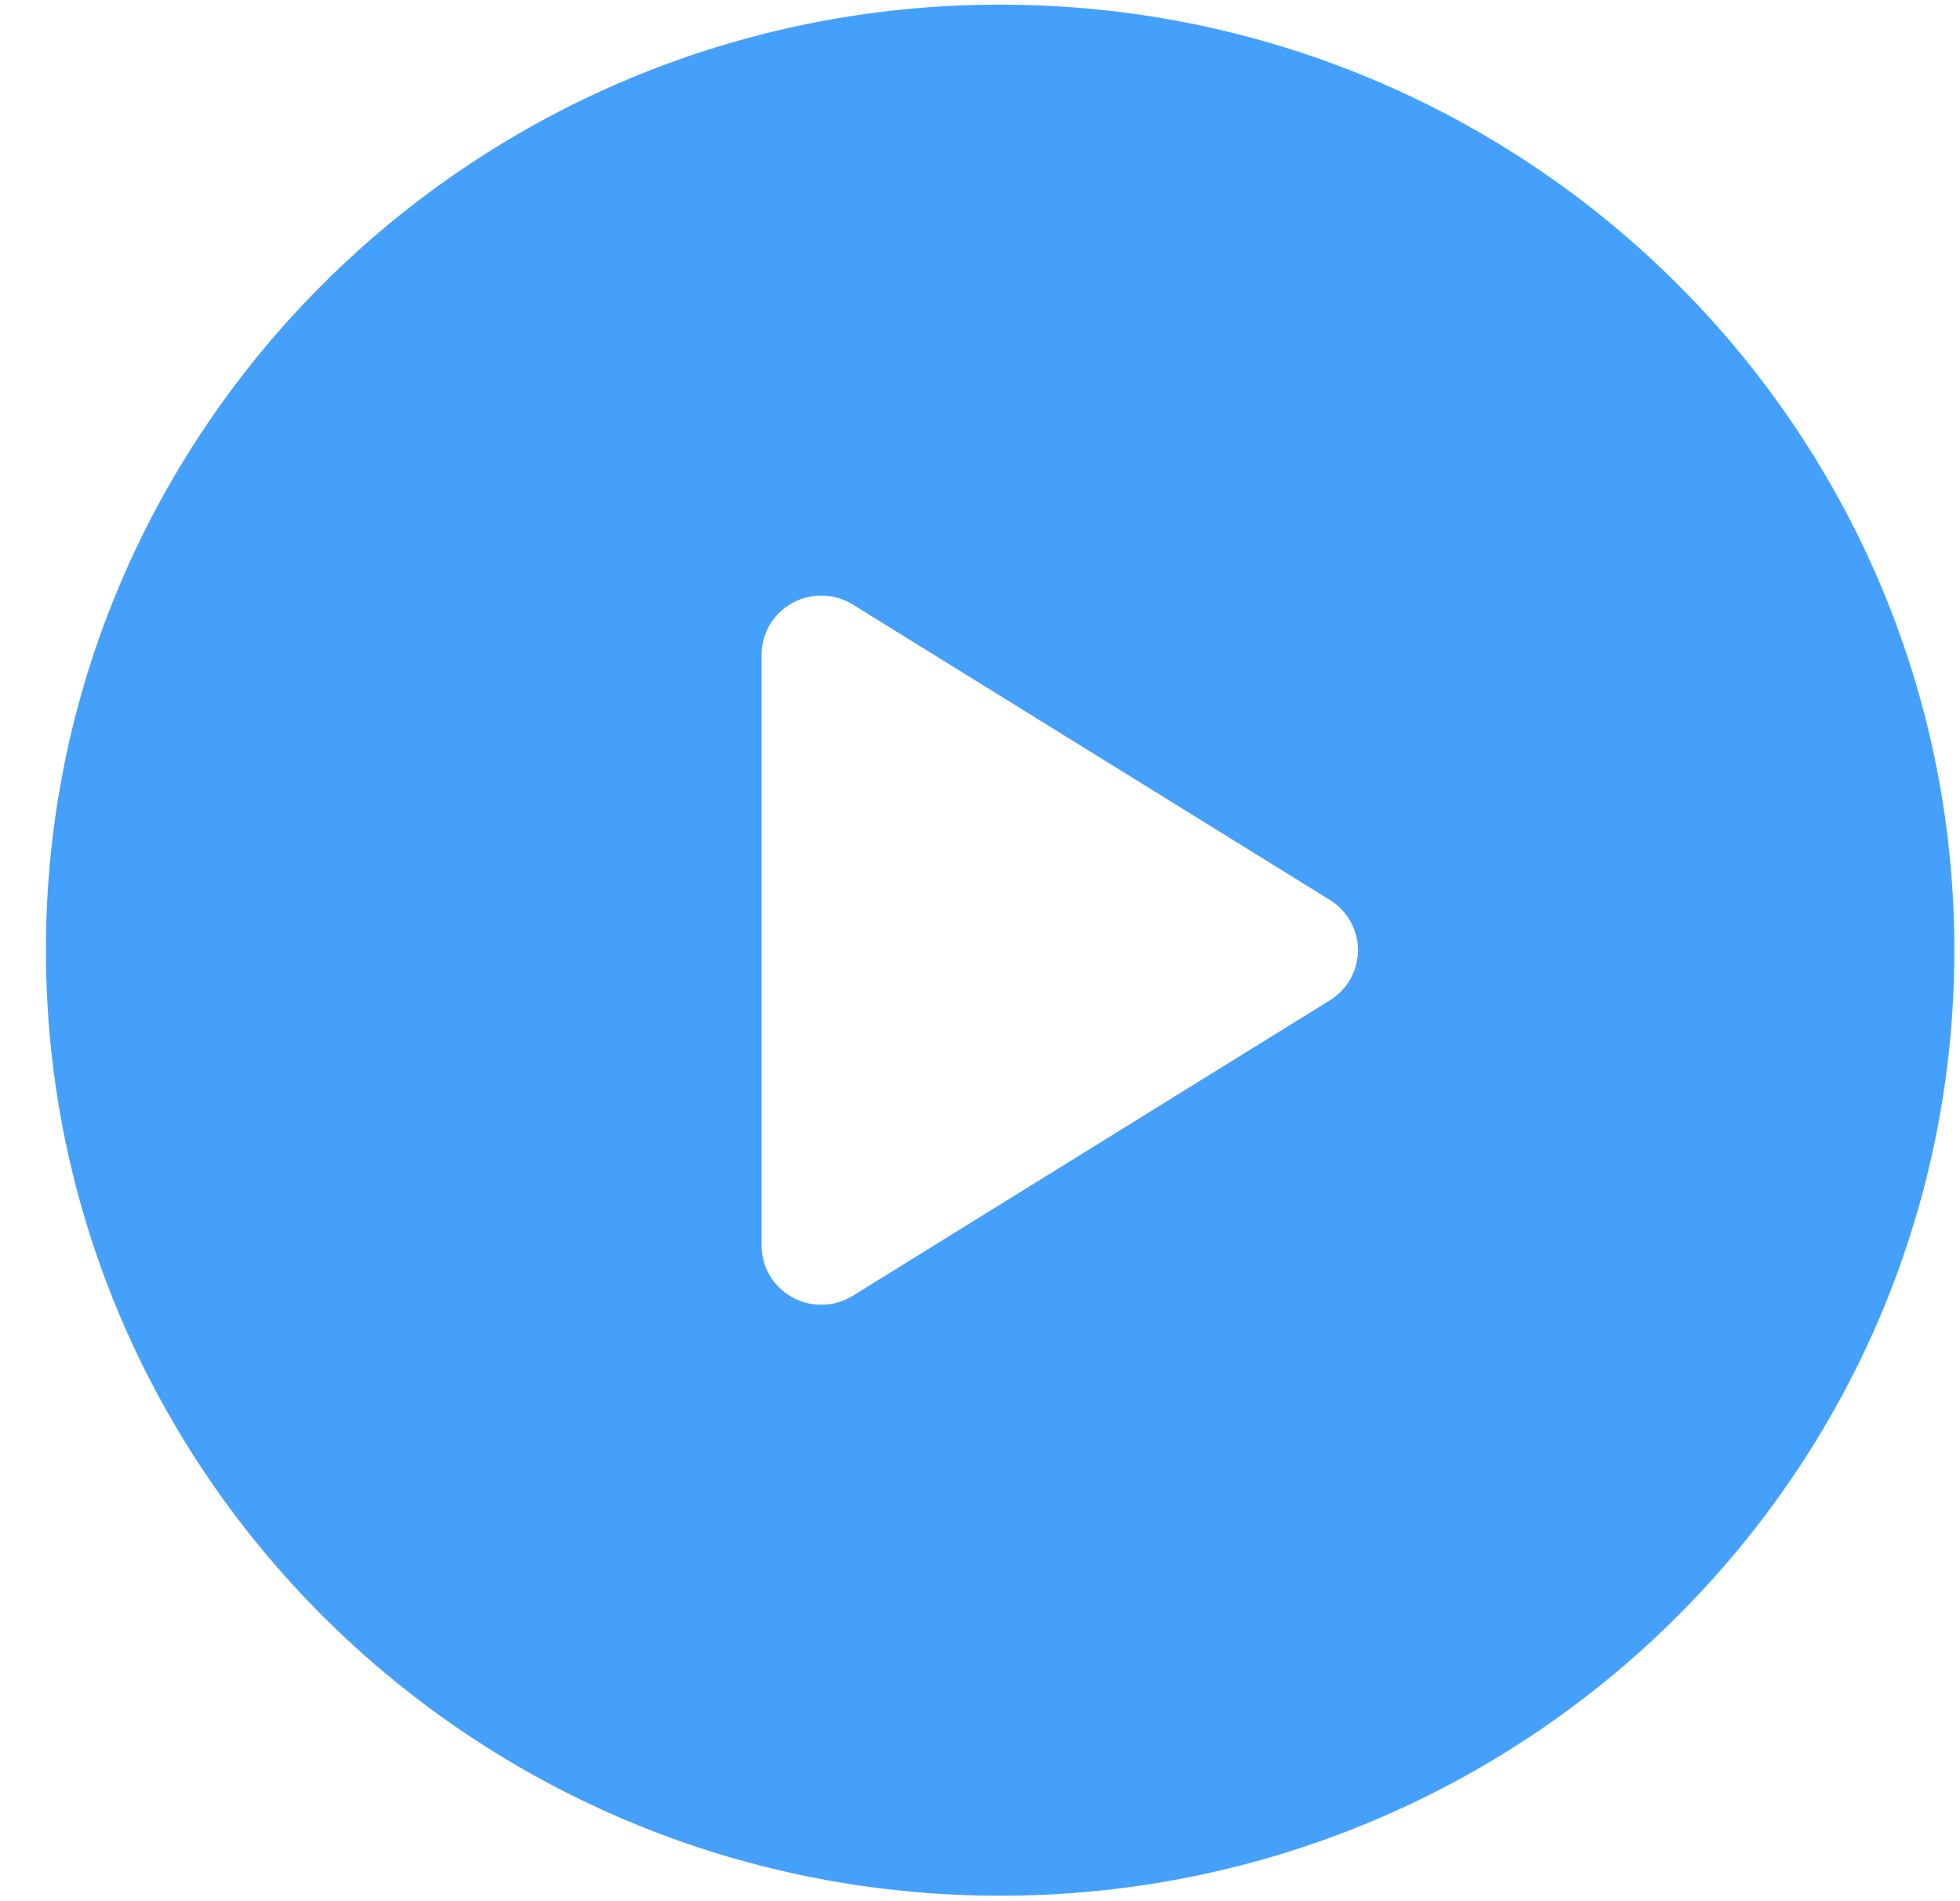
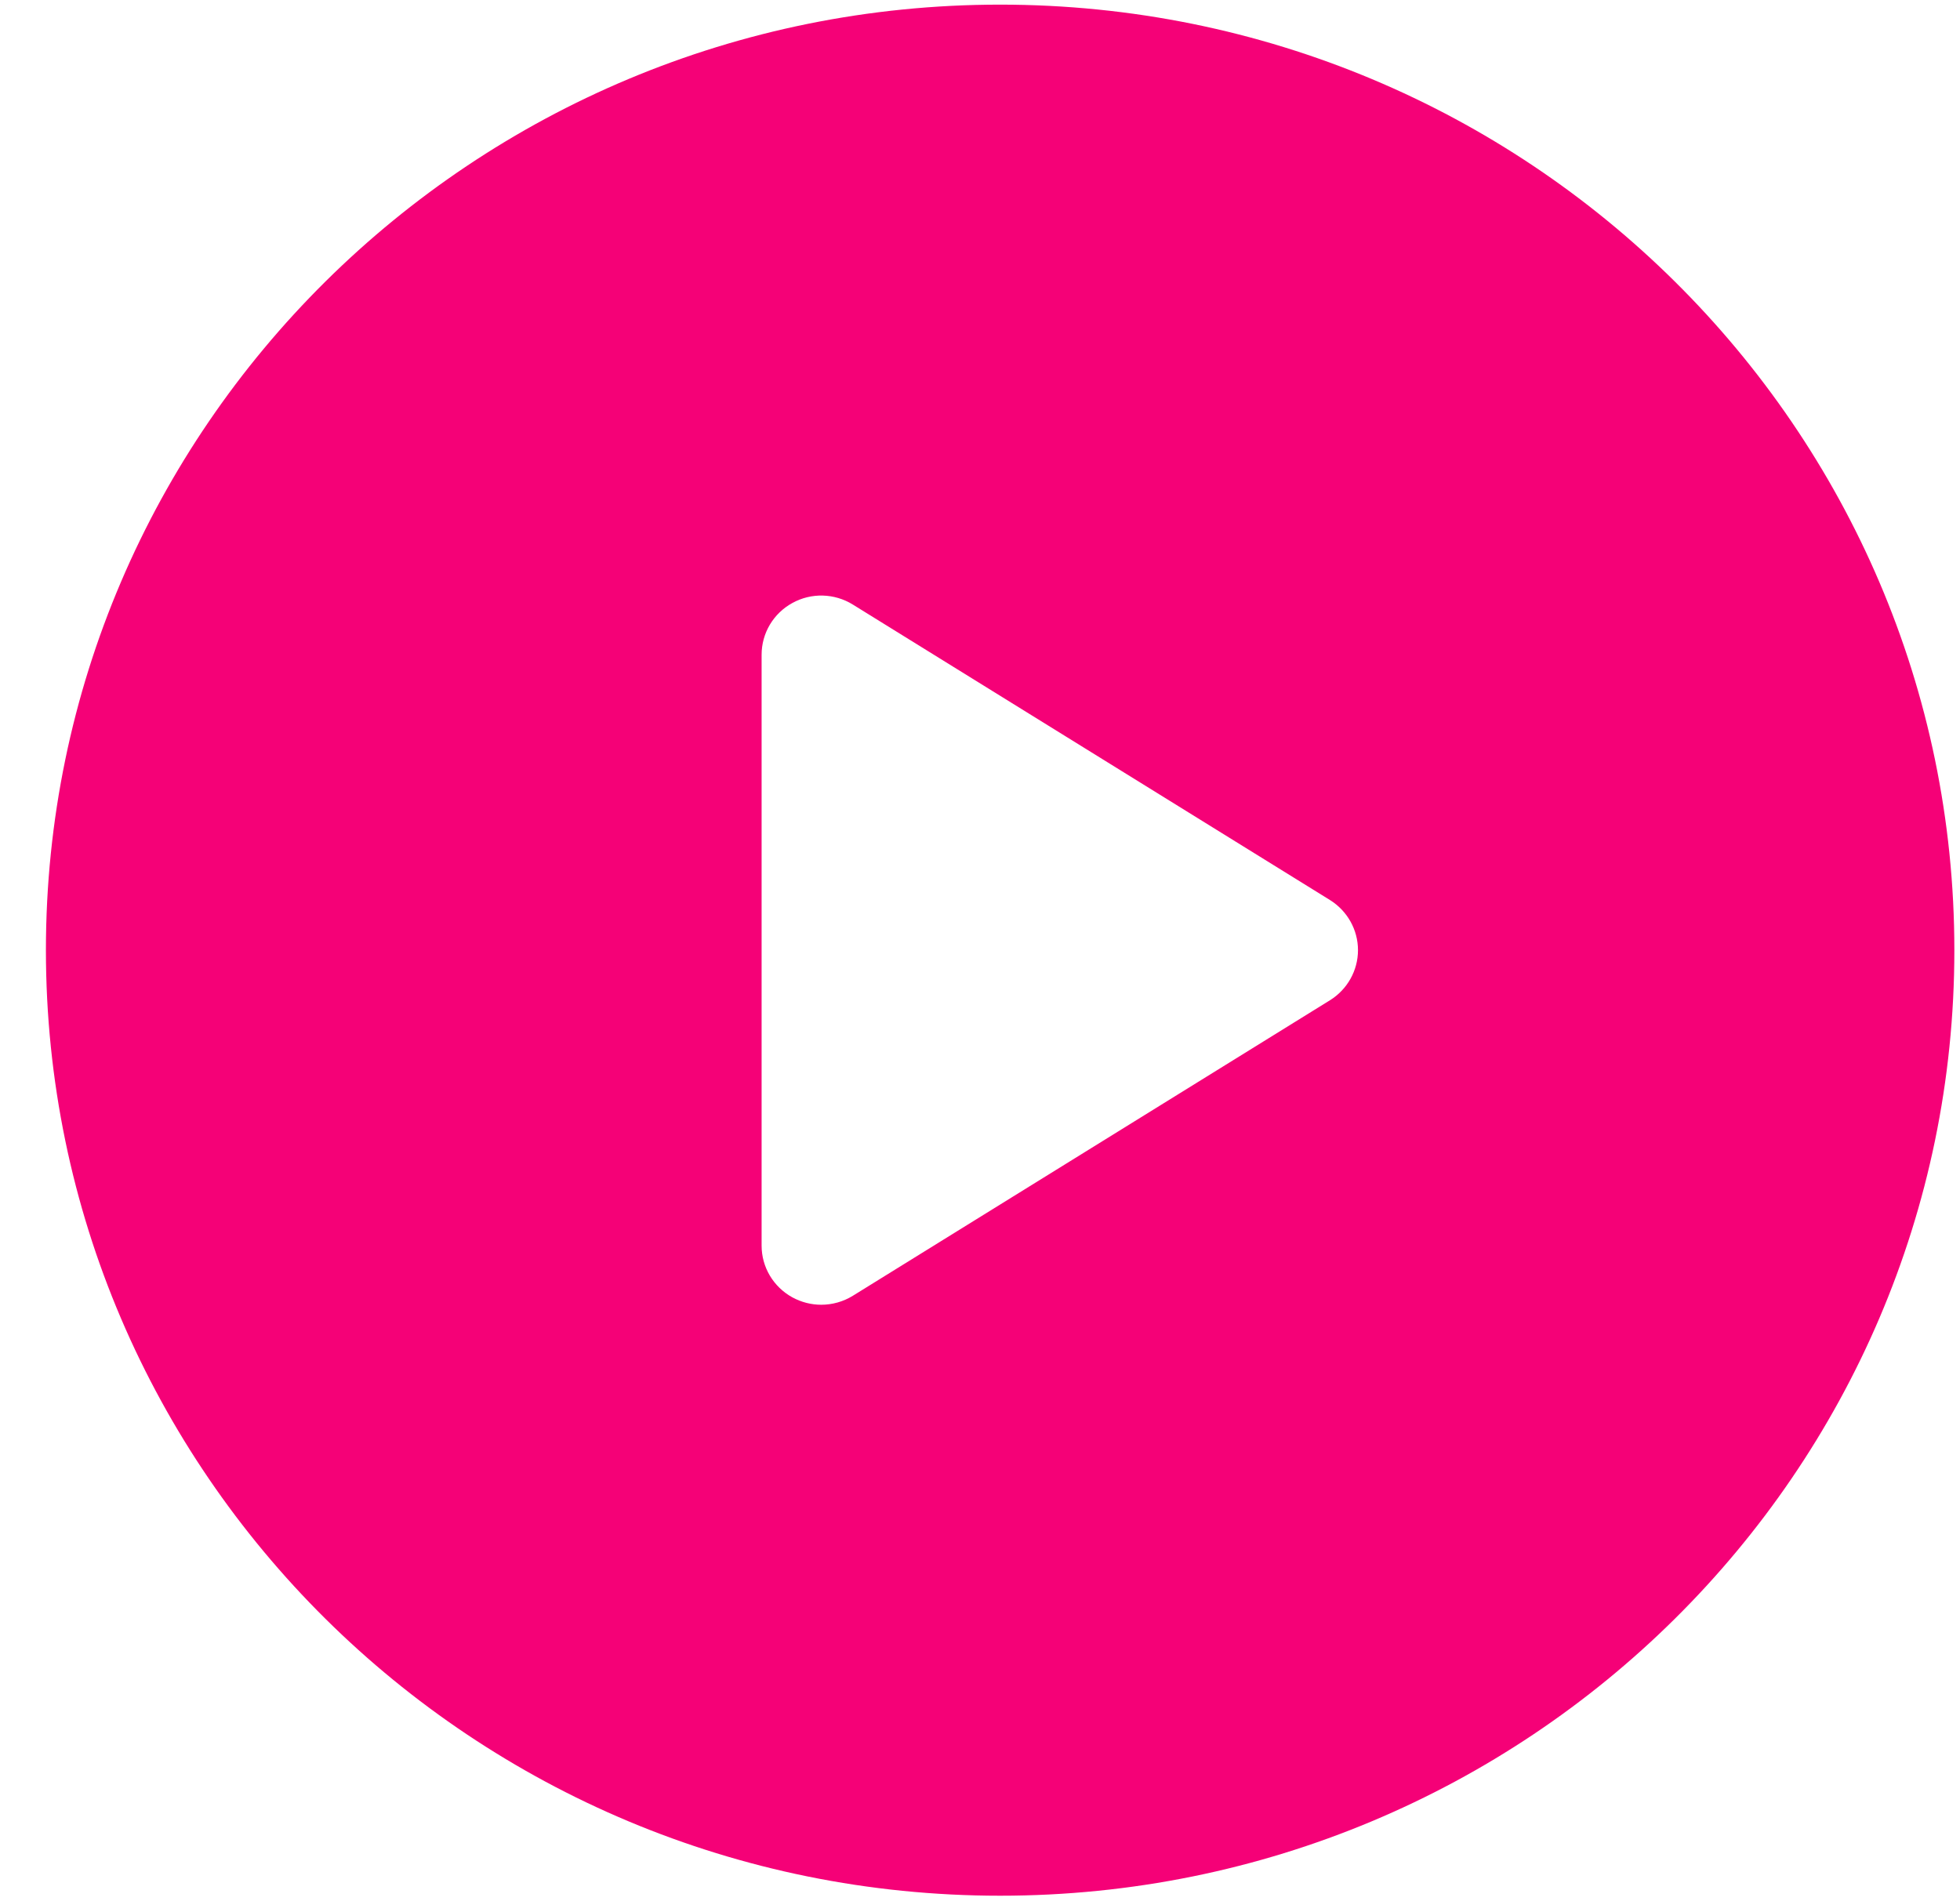
<svg xmlns="http://www.w3.org/2000/svg" width="33" height="32" viewBox="0 0 33 32" fill="none">
-   <path d="M16.839 0.078C7.966 0.078 0.773 7.206 0.773 15.999C0.773 24.792 7.966 31.921 16.839 31.921C25.712 31.921 32.905 24.792 32.905 15.999C32.905 7.206 25.712 0.078 16.839 0.078ZM22.392 16.843L14.359 21.819C14.197 21.919 14.012 21.97 13.827 21.97C13.659 21.97 13.492 21.928 13.34 21.845C13.021 21.669 12.823 21.337 12.823 20.975V11.024C12.823 10.662 13.021 10.329 13.34 10.154C13.659 9.977 14.05 9.988 14.359 10.18L22.392 15.155C22.685 15.338 22.864 15.656 22.864 15.999C22.864 16.342 22.685 16.661 22.392 16.843Z" fill="#45A0FC" />
+   <path d="M16.839 0.078C7.966 0.078 0.773 7.206 0.773 15.999C0.773 24.792 7.966 31.921 16.839 31.921C25.712 31.921 32.905 24.792 32.905 15.999C32.905 7.206 25.712 0.078 16.839 0.078ZM22.392 16.843L14.359 21.819C14.197 21.919 14.012 21.97 13.827 21.97C13.659 21.97 13.492 21.928 13.34 21.845C13.021 21.669 12.823 21.337 12.823 20.975V11.024C12.823 10.662 13.021 10.329 13.34 10.154C13.659 9.977 14.05 9.988 14.359 10.18L22.392 15.155C22.685 15.338 22.864 15.656 22.864 15.999C22.864 16.342 22.685 16.661 22.392 16.843Z" fill="#F50177" />
</svg>
